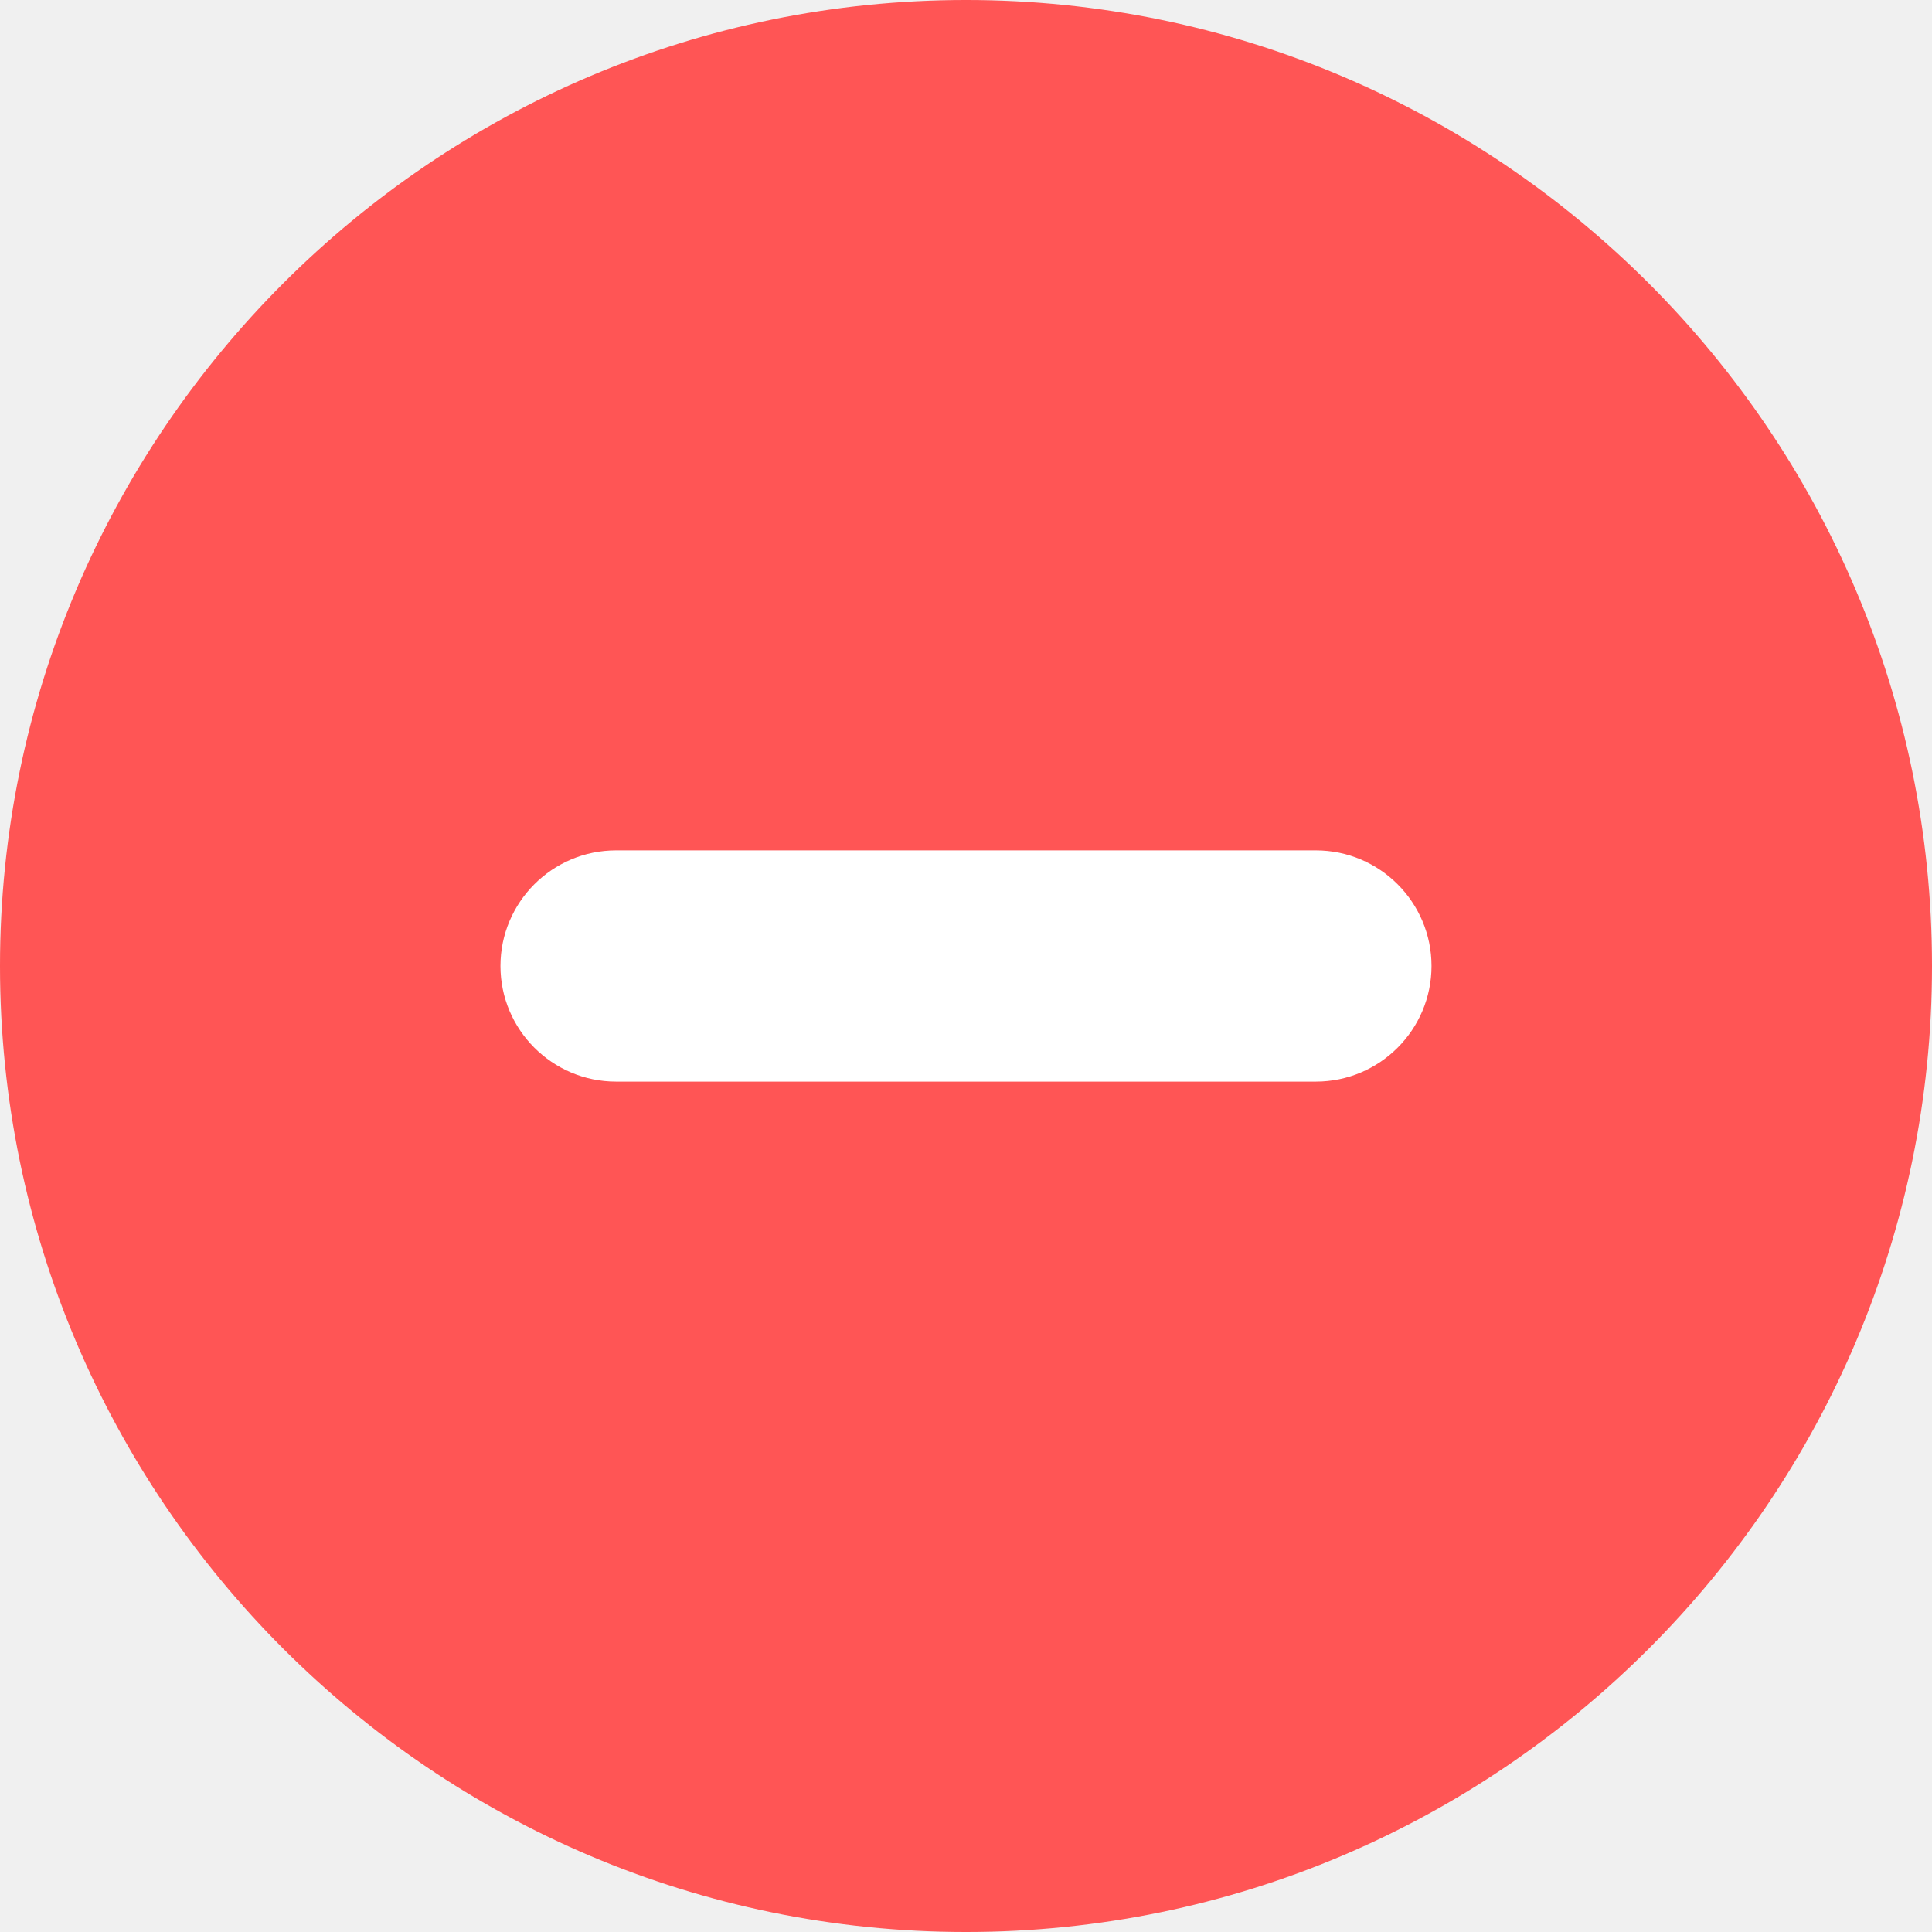
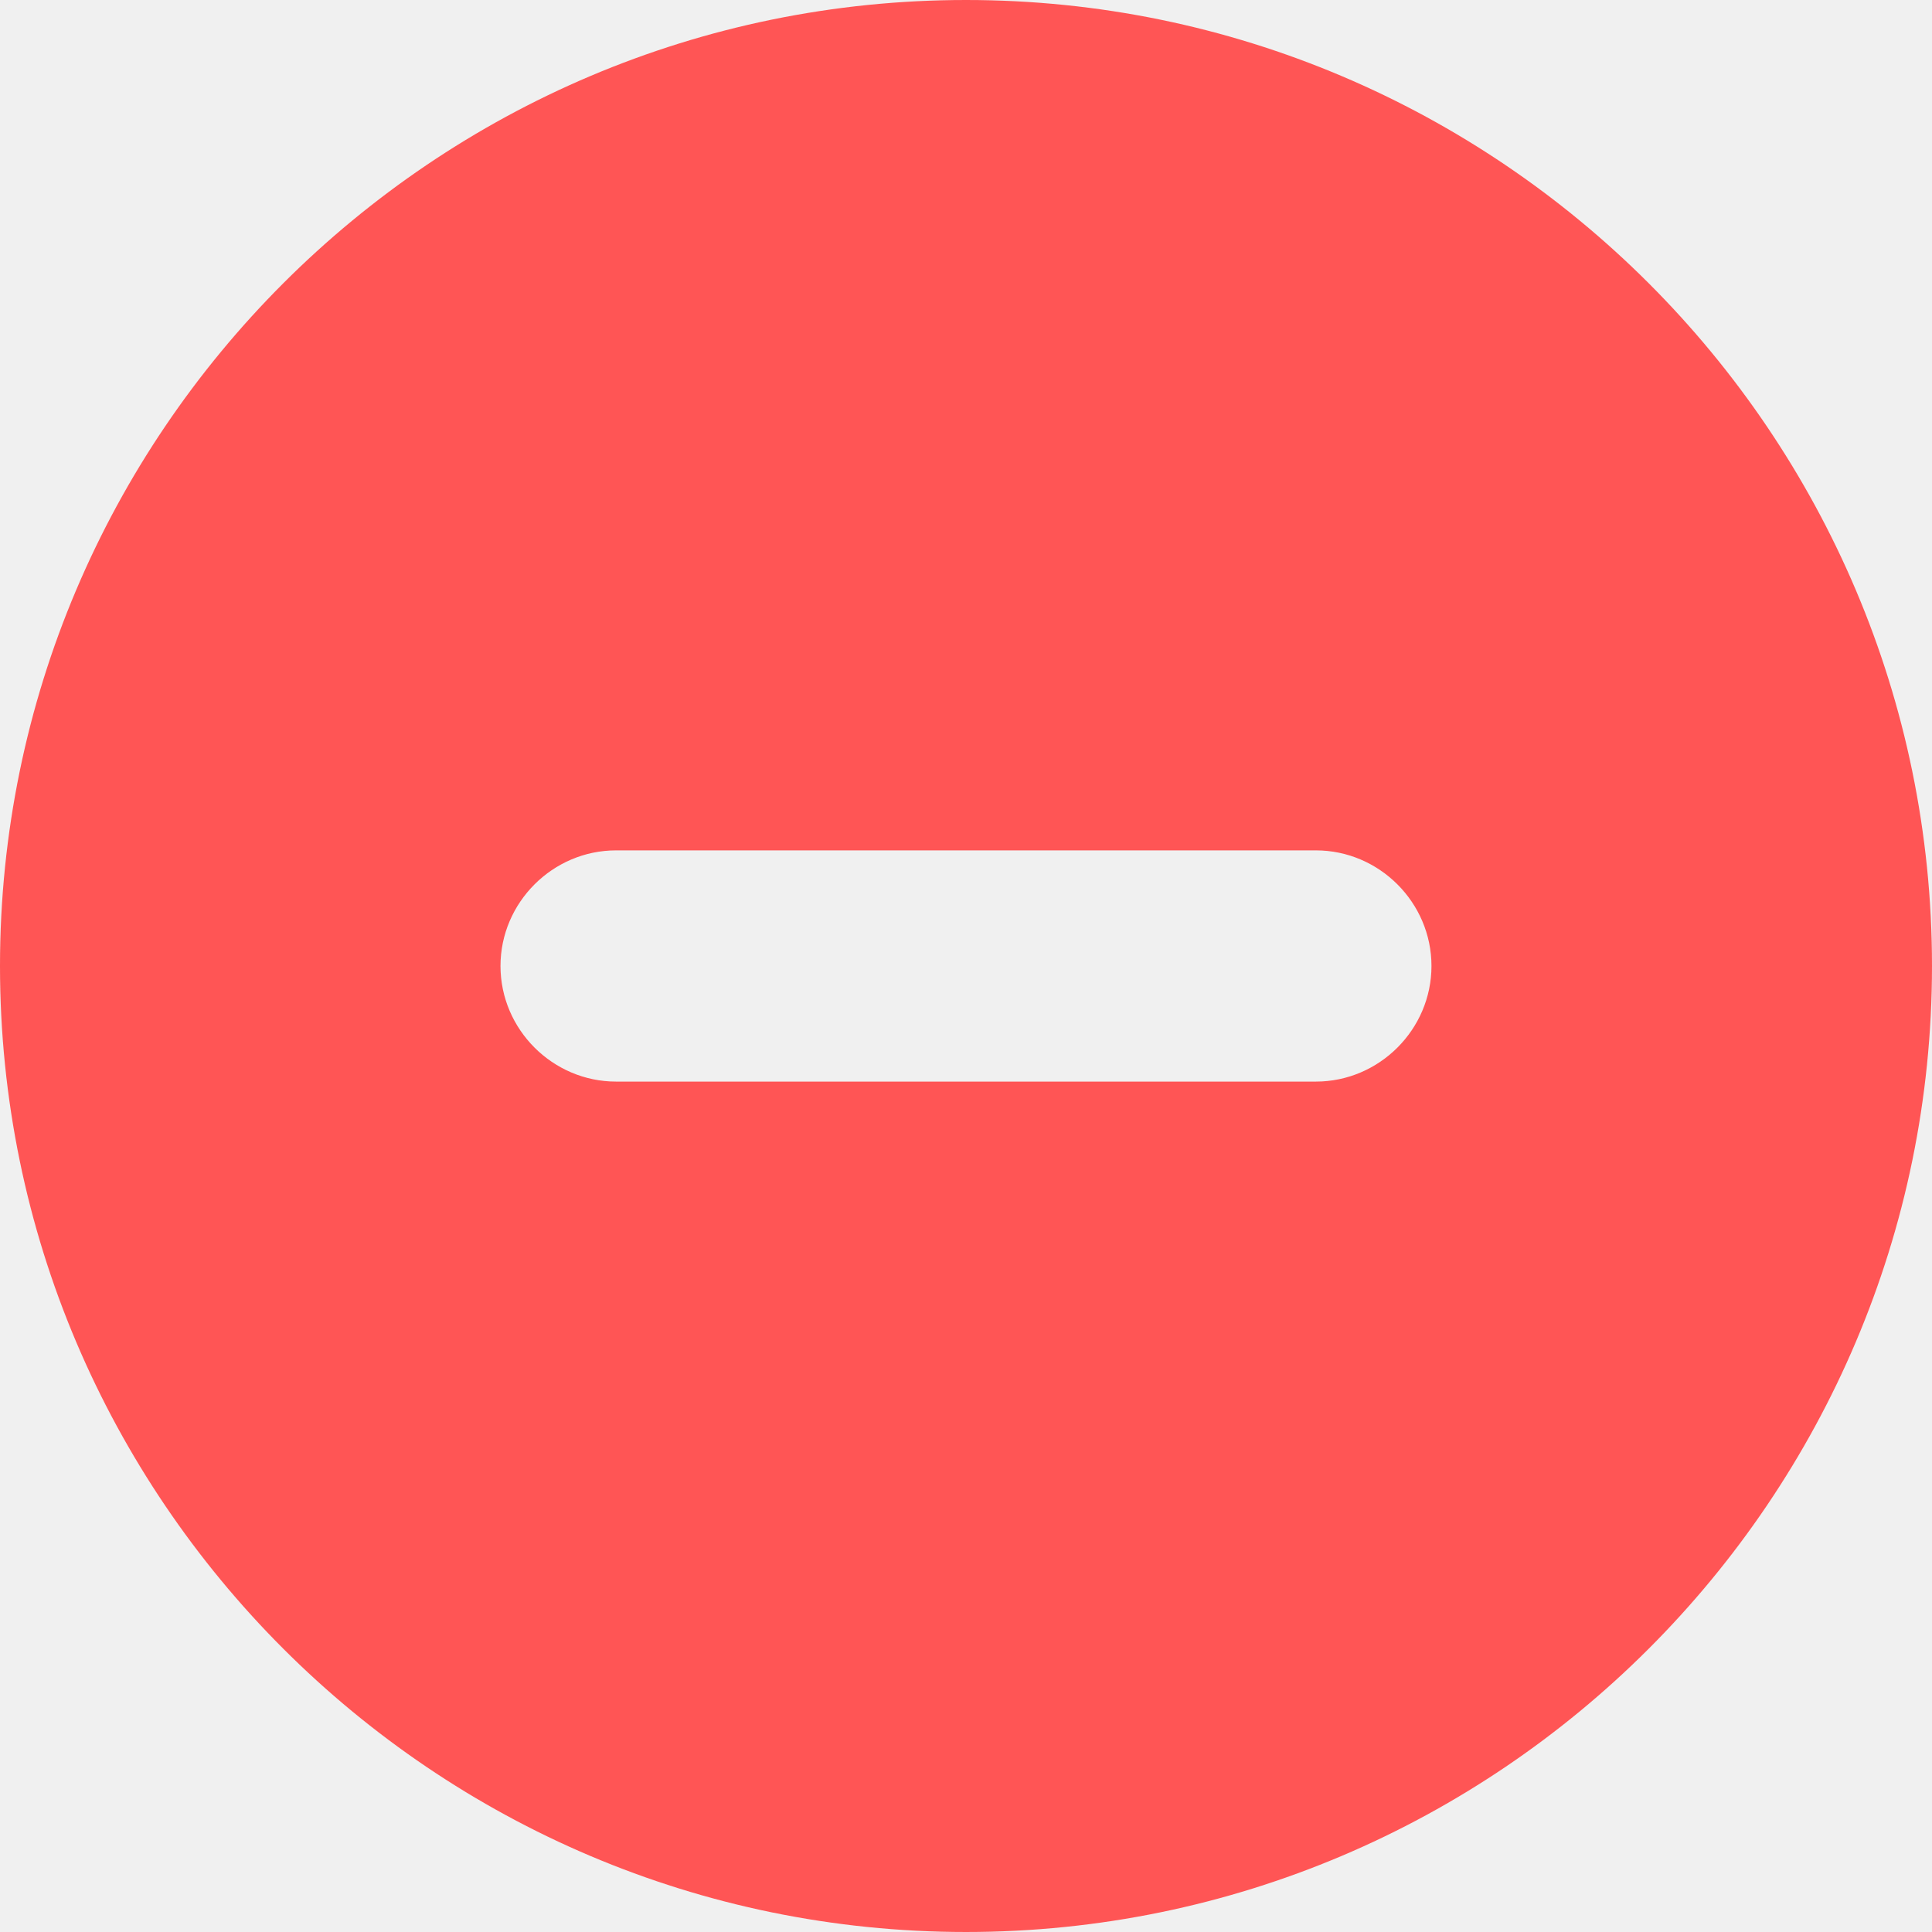
<svg xmlns="http://www.w3.org/2000/svg" width="100%" height="100%" viewBox="0 0 25 25" version="1.1" xml:space="preserve" style="fill-rule:evenodd;clip-rule:evenodd;stroke-linejoin:round;stroke-miterlimit:2;">
-   <g transform="matrix(1.08696,0,0,1.08696,-1.08696,-1.08696)">
-     <g id="danger">
-       <g transform="matrix(1,0,0,1,-3.67999e-05,-3.67999e-05)">
-         <path d="M12.5,1C6.16,1 1,6.159 1,12.5C1,18.841 6.16,24 12.5,24C18.84,24 24,18.841 24,12.5C24,6.159 18.84,1 12.5,1Z" style="fill:rgb(255,85,85);fill-rule:nonzero;" />
-       </g>
-       <g transform="matrix(1.10223,0,0,1.30449,-1.33646,-3.77758)">
-         <path d="M17.581,12.478C17.581,11.896 17.021,11.423 16.332,11.423L8.774,11.423C8.085,11.423 7.525,11.896 7.525,12.478C7.525,13.06 8.085,13.533 8.774,13.533L16.332,13.533C17.021,13.533 17.581,13.06 17.581,12.478Z" style="fill:white;" />
-       </g>
-     </g>
+   <g id="danger" transform="matrix(0.041997,0,0,0.0419977,0,-5.17874)">
+     <path d="M297.64,123.31C133.55,123.31 0,256.83 0,420.94C0,585.05 133.55,718.58 297.64,718.58C461.73,718.58 595.28,585.06 595.28,420.94C595.28,256.82 461.73,123.31 297.64,123.31ZM405.44,456.56L189.83,456.56C170.289,456.56 154.21,440.481 154.21,420.94C154.21,401.399 170.289,385.32 189.83,385.32L405.44,385.32C424.981,385.32 441.06,401.399 441.06,420.94C441.06,440.481 424.981,456.56 405.44,456.56Z" style="fill:rgb(255,85,85);fill-rule:nonzero;" />
  </g>
</svg>
